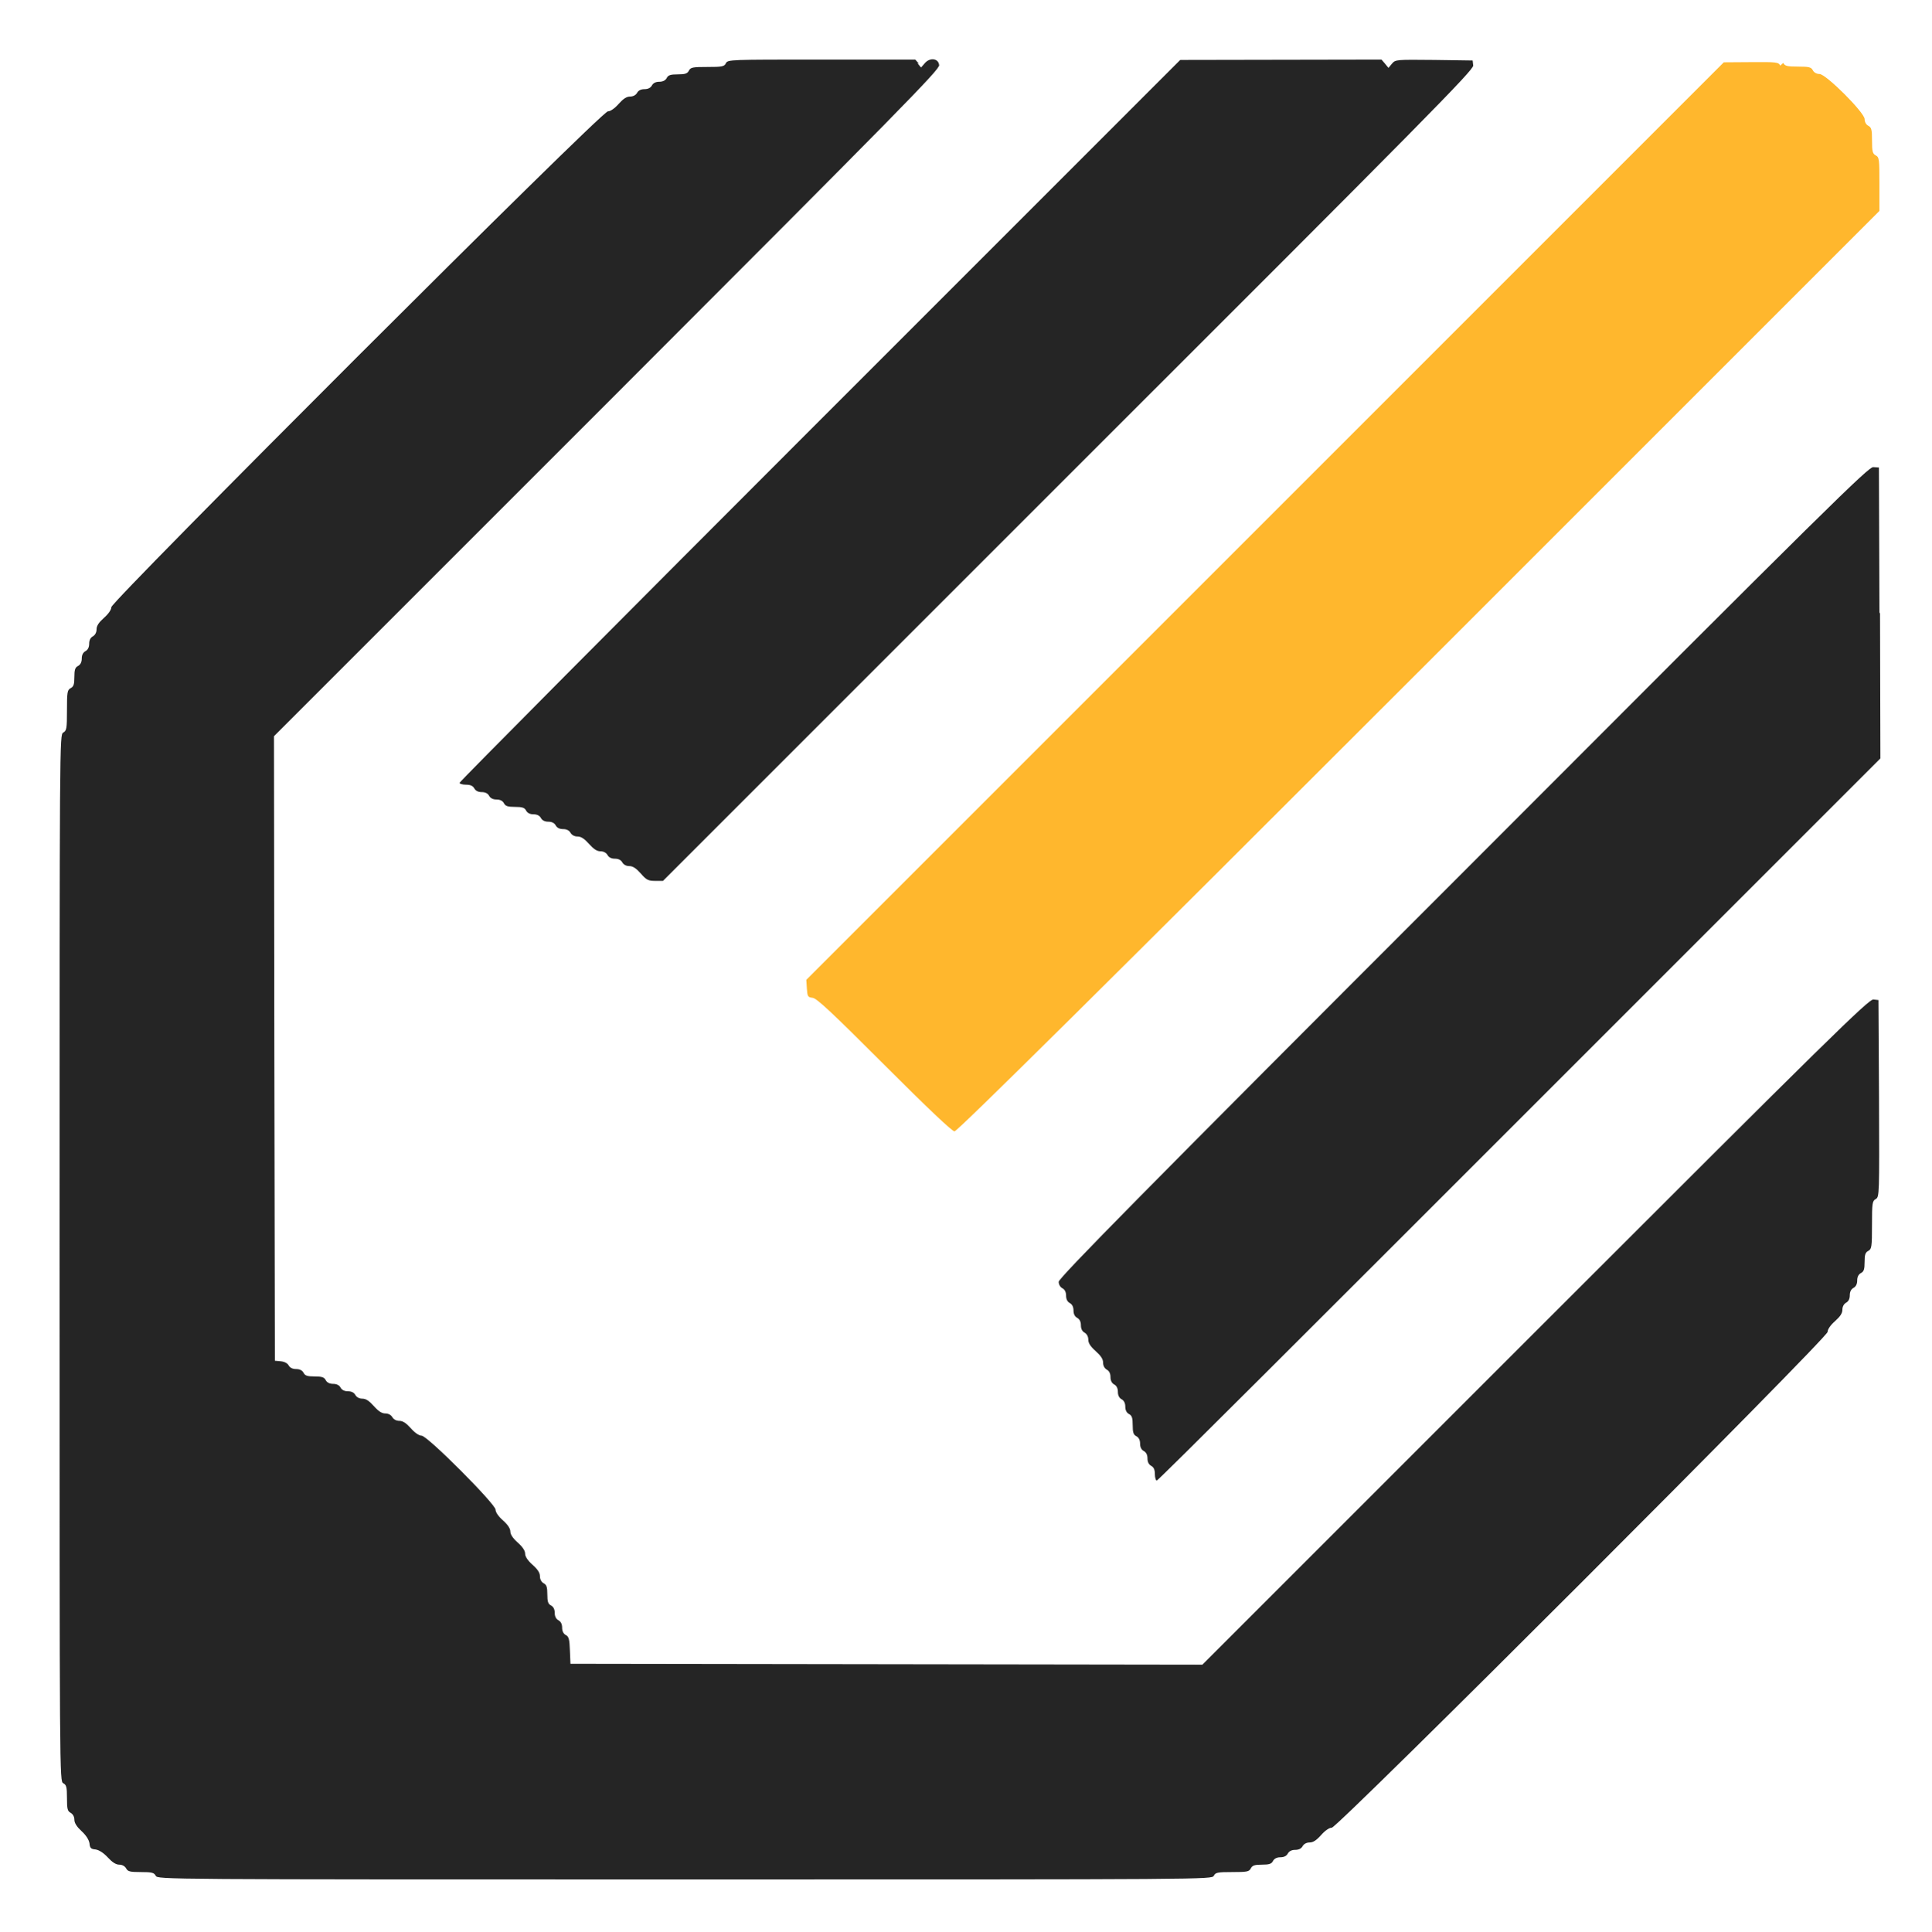
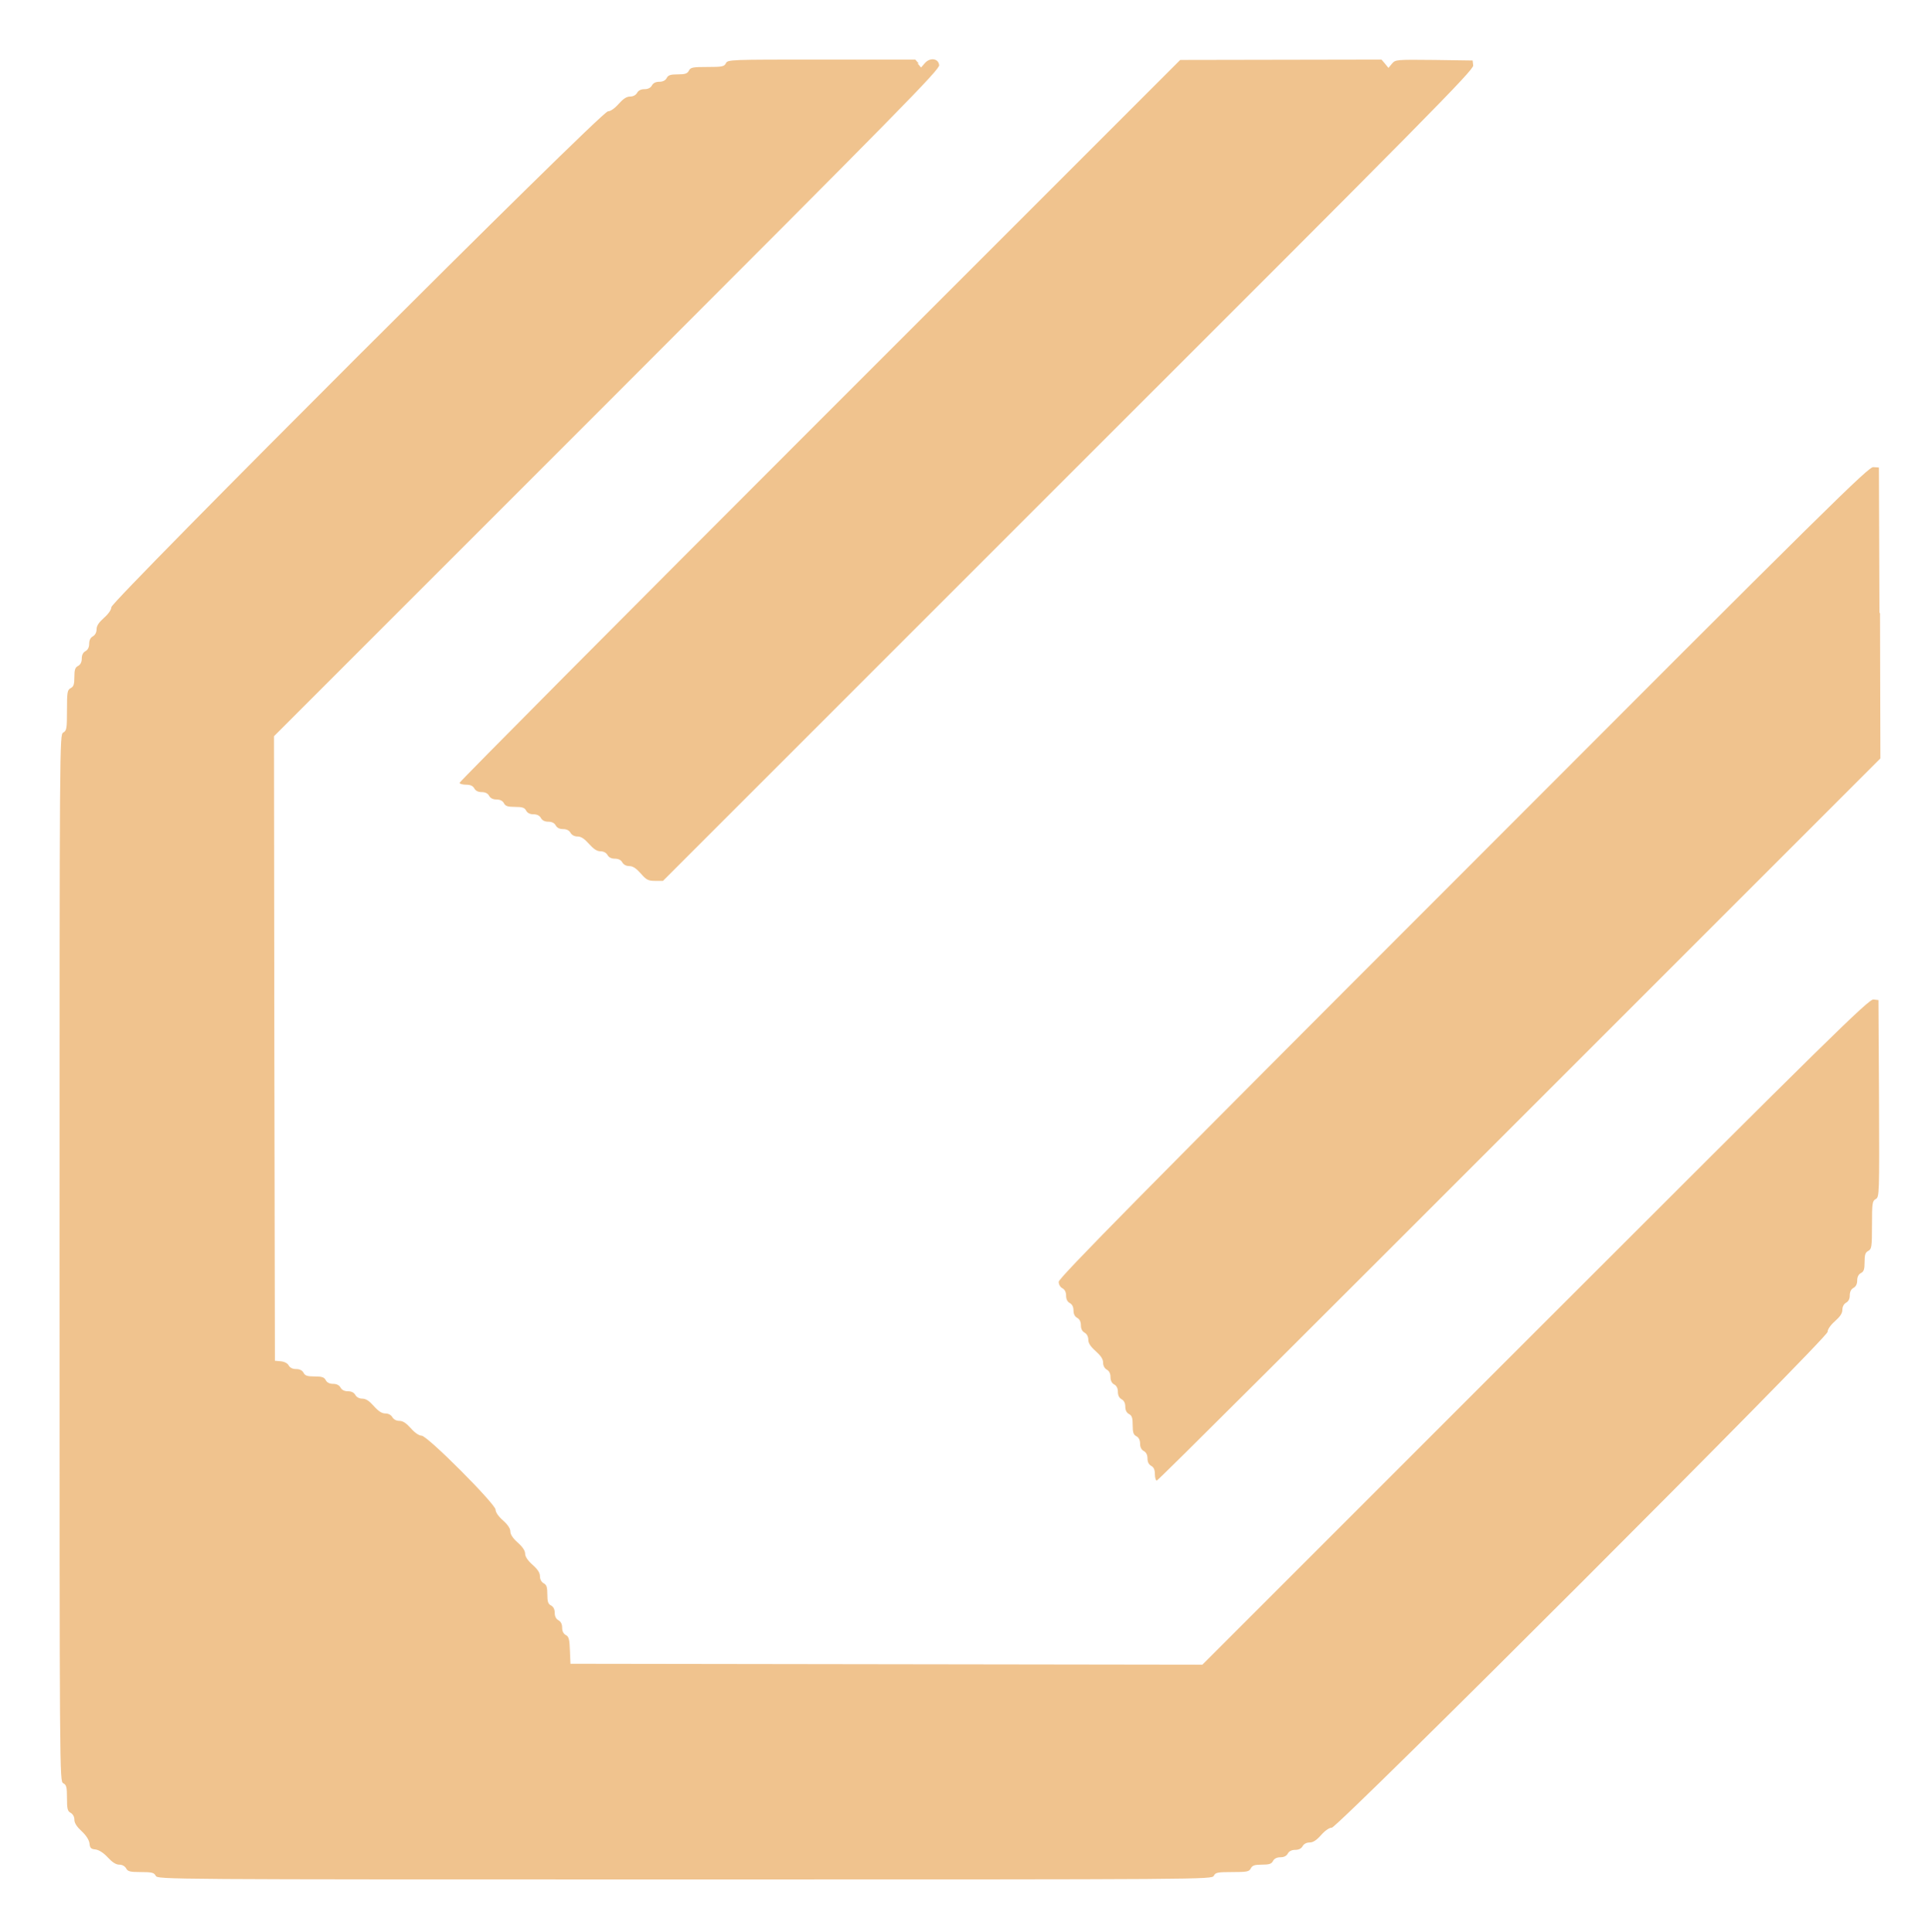
<svg xmlns="http://www.w3.org/2000/svg" viewBox="0 0 261 261">
-   <path d="m124 8.55 0.475 0.575 0.5-0.575c0.7-0.825 1.85-0.675 1.95 0.25 0.075 0.6-5.02 5.78-44.9 45.7l-45 45 0.05 42.2 0.075 42.2 0.8 0.075c0.5 0.05 0.925 0.275 1.07 0.575 0.175 0.3 0.525 0.475 1 0.475 0.475 0 0.825 0.175 1 0.5 0.2 0.4 0.525 0.5 1.5 0.5 0.975 0 1.3 0.1 1.5 0.5 0.175 0.325 0.525 0.5 1 0.5 0.475 0 0.825 0.175 1 0.5 0.175 0.325 0.525 0.5 1 0.5 0.475 0 0.825 0.175 1 0.5 0.175 0.3 0.525 0.5 0.95 0.5 0.475 0 0.925 0.3 1.55 1s1.08 1 1.55 1c0.425 0 0.775 0.2 0.95 0.5 0.175 0.3 0.525 0.5 0.95 0.5 0.475 0 0.925 0.3 1.55 1 0.525 0.6 1.1 1 1.45 1 0.8 0 10 9.25 10 10 0 0.35 0.4 0.925 1 1.45 0.65 0.575 1 1.1 1 1.5s0.35 0.925 1 1.5c0.65 0.575 1 1.1 1 1.5s0.35 0.925 1 1.5c0.7 0.625 1 1.08 1 1.55 0 0.425 0.2 0.775 0.5 0.95 0.4 0.2 0.5 0.525 0.5 1.5s0.1 1.3 0.5 1.5c0.325 0.175 0.5 0.525 0.5 1s0.175 0.825 0.5 1 0.5 0.525 0.5 1 0.175 0.825 0.5 1c0.4 0.2 0.5 0.575 0.55 2.08l0.075 1.8 85.4 0.125 45-45c39.9-39.9 45.1-45 45.7-44.9l0.675 0.075 0.075 13.3c0.05 13.1 0.05 13.3-0.45 13.6-0.45 0.25-0.5 0.525-0.5 3.5 0 2.98-0.05 3.25-0.5 3.5-0.4 0.2-0.5 0.525-0.5 1.5 0 0.975-0.1 1.3-0.5 1.5-0.325 0.175-0.5 0.525-0.5 1 0 0.475-0.175 0.825-0.5 1-0.325 0.175-0.5 0.525-0.5 1 0 0.475-0.175 0.825-0.5 1-0.3 0.175-0.5 0.525-0.5 0.95 0 0.475-0.3 0.925-1 1.55-0.6 0.525-1 1.1-1 1.45 0 0.8-66.2 67-67 67-0.35 0-0.925 0.4-1.45 1-0.625 0.7-1.08 1-1.55 1-0.425 0-0.775 0.2-0.95 0.5-0.175 0.325-0.525 0.5-1 0.5-0.475 0-0.825 0.175-1 0.5-0.175 0.325-0.525 0.5-1 0.5-0.475 0-0.825 0.175-1 0.5-0.2 0.4-0.525 0.5-1.5 0.5-0.975 0-1.3 0.1-1.5 0.5-0.225 0.45-0.525 0.5-2.5 0.5-1.98 0-2.27 0.05-2.5 0.5-0.275 0.5-0.525 0.5-71.5 0.5-71 0-71.2 0-71.5-0.5-0.225-0.425-0.525-0.5-2-0.5-1.47 0-1.78-0.075-2-0.5-0.175-0.3-0.525-0.5-0.925-0.5-0.45 0-0.95-0.325-1.55-0.975-0.575-0.625-1.17-1-1.65-1.08-0.625-0.05-0.775-0.2-0.825-0.825-0.075-0.475-0.45-1.08-1.07-1.65-0.65-0.6-0.975-1.1-0.975-1.55 0-0.4-0.2-0.75-0.5-0.925-0.425-0.225-0.5-0.525-0.5-2s-0.075-1.78-0.5-2c-0.5-0.275-0.5-0.525-0.5-71 0-70.5 0-70.7 0.5-71 0.45-0.25 0.5-0.525 0.5-3 0-2.48 0.05-2.75 0.5-3 0.4-0.2 0.5-0.525 0.5-1.5 0-0.975 0.1-1.3 0.5-1.5 0.325-0.175 0.5-0.525 0.5-1 0-0.475 0.175-0.825 0.5-1 0.325-0.175 0.5-0.525 0.5-1 0-0.475 0.175-0.825 0.5-1 0.3-0.175 0.5-0.525 0.5-0.95 0-0.475 0.3-0.925 1-1.55 0.6-0.525 1-1.1 1-1.45 0-0.8 66.2-67 67.1-67 0.35 0 0.925-0.4 1.45-1 0.625-0.7 1.08-1 1.55-1 0.425 0 0.775-0.2 0.95-0.5 0.175-0.325 0.525-0.5 1-0.5 0.475 0 0.825-0.175 1-0.5 0.175-0.325 0.525-0.5 1-0.5 0.475 0 0.825-0.175 1-0.5 0.2-0.4 0.525-0.5 1.5-0.5 0.975 0 1.3-0.1 1.5-0.5 0.225-0.45 0.525-0.5 2.5-0.5 1.98 0 2.28-0.05 2.5-0.5 0.25-0.5 0.525-0.5 12.9-0.5h12.7l0.475 0.55m63 0 0.475 0.575 0.475-0.575c0.475-0.55 0.55-0.55 5.7-0.5l5.2 0.075 0.075 0.675c0.075 0.6-6.12 6.88-54.7 55.4l-54.8 54.8h-1.05c-0.925 0-1.2-0.125-1.95-1-0.625-0.7-1.07-1-1.55-1-0.425 0-0.775-0.2-0.95-0.5-0.175-0.325-0.525-0.5-1-0.5-0.475 0-0.825-0.175-1-0.5-0.175-0.3-0.525-0.5-0.95-0.5-0.475 0-0.925-0.3-1.55-1-0.625-0.7-1.07-1-1.55-1-0.425 0-0.775-0.2-0.95-0.5-0.175-0.325-0.525-0.5-1-0.5-0.475 0-0.825-0.175-1-0.5-0.175-0.325-0.525-0.5-1-0.5-0.475 0-0.825-0.175-1-0.5-0.175-0.325-0.525-0.5-1-0.5-0.475 0-0.825-0.175-1-0.5-0.2-0.4-0.525-0.5-1.5-0.5-0.975 0-1.3-0.1-1.5-0.5-0.175-0.325-0.525-0.5-1-0.5-0.475 0-0.825-0.175-1-0.5-0.175-0.325-0.525-0.5-1-0.5-0.475 0-0.825-0.175-1-0.5-0.2-0.35-0.525-0.5-1.12-0.5-0.475 0-0.875-0.125-0.875-0.25 0-0.15 21.9-22.2 48.7-49l48.7-48.7 27.2-0.05 0.475 0.55m66.9 74.2 0.05 19.7-48.8 48.8c-26.8 26.8-48.8 48.8-49 48.8-0.125 0-0.25-0.4-0.25-0.875 0-0.6-0.15-0.925-0.5-1.12-0.325-0.175-0.5-0.525-0.5-1 0-0.475-0.175-0.825-0.5-1-0.325-0.175-0.5-0.525-0.5-1 0-0.475-0.175-0.825-0.5-1-0.4-0.2-0.5-0.525-0.5-1.5 0-0.975-0.1-1.3-0.5-1.5-0.325-0.175-0.5-0.525-0.5-1 0-0.475-0.175-0.825-0.5-1-0.325-0.175-0.5-0.525-0.5-1 0-0.475-0.175-0.825-0.5-1-0.325-0.175-0.5-0.525-0.5-1 0-0.475-0.175-0.825-0.5-1-0.3-0.175-0.5-0.525-0.5-0.95 0-0.475-0.3-0.925-1-1.55-0.7-0.625-1-1.08-1-1.55 0-0.425-0.2-0.775-0.5-0.95-0.325-0.175-0.5-0.525-0.5-1 0-0.475-0.175-0.825-0.5-1-0.325-0.175-0.5-0.525-0.5-1 0-0.475-0.175-0.825-0.5-1-0.325-0.175-0.5-0.525-0.5-1 0-0.475-0.175-0.825-0.5-1-0.3-0.15-0.5-0.525-0.5-0.875 0-0.5 11.5-12.2 54.7-55.4 49.9-50 54.8-54.8 55.4-54.7l0.75 0.05 0.075 19.7" fill="#252525" fill-rule="evenodd" />
-   <path d="m241 8.5c0.225 0.425 0.525 0.5 2 0.5 1.48 0 1.78 0.075 2 0.5 0.15 0.3 0.525 0.5 0.9 0.5 0.875 0 6.1 5.22 6.1 6.1 0 0.375 0.2 0.75 0.5 0.9 0.425 0.225 0.5 0.525 0.5 2 0 1.47 0.075 1.77 0.5 2 0.475 0.25 0.5 0.525 0.5 3.88v3.62l-62.2 62.2c-41.8 41.8-62.4 62.2-62.8 62.2-0.325 0-3.6-3.1-9.48-8.98-7.02-7.02-9.12-9-9.7-9.07-0.65-0.075-0.7-0.175-0.775-1.25l-0.075-1.18 124-124 3.68-0.025c3.45-0.025 3.7 0 3.95 0.475" fill="#ffb72d" fill-rule="evenodd" />
+   <path d="m124 8.55 0.475 0.575 0.5-0.575c0.7-0.825 1.85-0.675 1.95 0.25 0.075 0.6-5.02 5.78-44.9 45.7l-45 45 0.05 42.2 0.075 42.2 0.8 0.075c0.5 0.05 0.925 0.275 1.07 0.575 0.175 0.3 0.525 0.475 1 0.475 0.475 0 0.825 0.175 1 0.5 0.2 0.4 0.525 0.5 1.5 0.5 0.975 0 1.3 0.1 1.5 0.5 0.175 0.325 0.525 0.5 1 0.5 0.475 0 0.825 0.175 1 0.5 0.175 0.325 0.525 0.5 1 0.5 0.475 0 0.825 0.175 1 0.5 0.175 0.3 0.525 0.5 0.95 0.5 0.475 0 0.925 0.3 1.55 1s1.08 1 1.55 1c0.425 0 0.775 0.2 0.95 0.5 0.175 0.3 0.525 0.5 0.95 0.5 0.475 0 0.925 0.3 1.55 1 0.525 0.6 1.1 1 1.45 1 0.8 0 10 9.25 10 10 0 0.35 0.4 0.925 1 1.45 0.65 0.575 1 1.1 1 1.5s0.35 0.925 1 1.5c0.65 0.575 1 1.1 1 1.5s0.35 0.925 1 1.5c0.7 0.625 1 1.08 1 1.55 0 0.425 0.2 0.775 0.5 0.95 0.4 0.2 0.5 0.525 0.5 1.5s0.1 1.3 0.5 1.5c0.325 0.175 0.5 0.525 0.5 1s0.175 0.825 0.5 1 0.5 0.525 0.5 1 0.175 0.825 0.5 1c0.4 0.2 0.5 0.575 0.55 2.08l0.075 1.8 85.4 0.125 45-45c39.9-39.9 45.1-45 45.7-44.9l0.675 0.075 0.075 13.3c0.05 13.1 0.05 13.3-0.45 13.6-0.45 0.25-0.5 0.525-0.5 3.5 0 2.98-0.05 3.25-0.5 3.5-0.4 0.2-0.5 0.525-0.5 1.5 0 0.975-0.1 1.3-0.5 1.5-0.325 0.175-0.5 0.525-0.5 1 0 0.475-0.175 0.825-0.5 1-0.325 0.175-0.5 0.525-0.5 1 0 0.475-0.175 0.825-0.5 1-0.3 0.175-0.5 0.525-0.5 0.95 0 0.475-0.3 0.925-1 1.55-0.6 0.525-1 1.1-1 1.45 0 0.8-66.2 67-67 67-0.35 0-0.925 0.4-1.45 1-0.625 0.7-1.08 1-1.55 1-0.425 0-0.775 0.2-0.95 0.5-0.175 0.325-0.525 0.5-1 0.5-0.475 0-0.825 0.175-1 0.5-0.175 0.325-0.525 0.5-1 0.5-0.475 0-0.825 0.175-1 0.5-0.2 0.4-0.525 0.5-1.5 0.5-0.975 0-1.3 0.1-1.5 0.5-0.225 0.45-0.525 0.5-2.5 0.5-1.98 0-2.27 0.05-2.5 0.5-0.275 0.5-0.525 0.5-71.5 0.5-71 0-71.2 0-71.5-0.5-0.225-0.425-0.525-0.5-2-0.5-1.47 0-1.78-0.075-2-0.5-0.175-0.3-0.525-0.5-0.925-0.5-0.45 0-0.95-0.325-1.55-0.975-0.575-0.625-1.17-1-1.65-1.08-0.625-0.05-0.775-0.2-0.825-0.825-0.075-0.475-0.45-1.08-1.07-1.65-0.65-0.6-0.975-1.1-0.975-1.55 0-0.4-0.2-0.75-0.5-0.925-0.425-0.225-0.5-0.525-0.5-2s-0.075-1.78-0.5-2c-0.5-0.275-0.5-0.525-0.5-71 0-70.5 0-70.7 0.5-71 0.45-0.25 0.5-0.525 0.5-3 0-2.48 0.05-2.75 0.5-3 0.4-0.2 0.5-0.525 0.5-1.5 0-0.975 0.1-1.3 0.5-1.5 0.325-0.175 0.5-0.525 0.5-1 0-0.475 0.175-0.825 0.5-1 0.325-0.175 0.5-0.525 0.5-1 0-0.475 0.175-0.825 0.5-1 0.3-0.175 0.5-0.525 0.5-0.95 0-0.475 0.3-0.925 1-1.55 0.6-0.525 1-1.1 1-1.45 0-0.8 66.2-67 67.1-67 0.35 0 0.925-0.4 1.45-1 0.625-0.7 1.08-1 1.55-1 0.425 0 0.775-0.2 0.95-0.5 0.175-0.325 0.525-0.5 1-0.5 0.475 0 0.825-0.175 1-0.5 0.175-0.325 0.525-0.5 1-0.5 0.475 0 0.825-0.175 1-0.5 0.2-0.4 0.525-0.5 1.5-0.5 0.975 0 1.3-0.1 1.5-0.5 0.225-0.45 0.525-0.5 2.5-0.5 1.98 0 2.28-0.05 2.5-0.5 0.25-0.5 0.525-0.5 12.9-0.5h12.7l0.475 0.55m63 0 0.475 0.575 0.475-0.575c0.475-0.55 0.55-0.55 5.7-0.5l5.2 0.075 0.075 0.675c0.075 0.6-6.12 6.88-54.7 55.4l-54.8 54.8h-1.05c-0.925 0-1.2-0.125-1.95-1-0.625-0.7-1.07-1-1.55-1-0.425 0-0.775-0.2-0.95-0.5-0.175-0.325-0.525-0.5-1-0.5-0.475 0-0.825-0.175-1-0.5-0.175-0.3-0.525-0.5-0.95-0.5-0.475 0-0.925-0.3-1.55-1-0.625-0.7-1.07-1-1.55-1-0.425 0-0.775-0.2-0.95-0.5-0.175-0.325-0.525-0.5-1-0.5-0.475 0-0.825-0.175-1-0.5-0.175-0.325-0.525-0.5-1-0.5-0.475 0-0.825-0.175-1-0.5-0.175-0.325-0.525-0.5-1-0.5-0.475 0-0.825-0.175-1-0.5-0.2-0.4-0.525-0.5-1.5-0.5-0.975 0-1.3-0.1-1.5-0.5-0.175-0.325-0.525-0.5-1-0.5-0.475 0-0.825-0.175-1-0.5-0.175-0.325-0.525-0.5-1-0.5-0.475 0-0.825-0.175-1-0.5-0.2-0.35-0.525-0.5-1.12-0.5-0.475 0-0.875-0.125-0.875-0.25 0-0.15 21.9-22.2 48.7-49l48.7-48.7 27.2-0.05 0.475 0.55m66.9 74.2 0.05 19.7-48.8 48.8c-26.8 26.8-48.8 48.8-49 48.8-0.125 0-0.25-0.4-0.25-0.875 0-0.6-0.15-0.925-0.5-1.12-0.325-0.175-0.5-0.525-0.5-1 0-0.475-0.175-0.825-0.5-1-0.325-0.175-0.5-0.525-0.5-1 0-0.475-0.175-0.825-0.5-1-0.4-0.2-0.5-0.525-0.5-1.5 0-0.975-0.1-1.3-0.5-1.5-0.325-0.175-0.5-0.525-0.5-1 0-0.475-0.175-0.825-0.5-1-0.325-0.175-0.5-0.525-0.5-1 0-0.475-0.175-0.825-0.5-1-0.325-0.175-0.5-0.525-0.5-1 0-0.475-0.175-0.825-0.5-1-0.3-0.175-0.5-0.525-0.5-0.95 0-0.475-0.3-0.925-1-1.55-0.7-0.625-1-1.08-1-1.55 0-0.425-0.2-0.775-0.5-0.95-0.325-0.175-0.5-0.525-0.5-1 0-0.475-0.175-0.825-0.5-1-0.325-0.175-0.5-0.525-0.5-1 0-0.475-0.175-0.825-0.5-1-0.325-0.175-0.5-0.525-0.5-1 0-0.475-0.175-0.825-0.5-1-0.3-0.15-0.5-0.525-0.5-0.875 0-0.5 11.5-12.2 54.7-55.4 49.9-50 54.8-54.8 55.4-54.7l0.75 0.05 0.075 19.7" fill="#f0c38e" fill-rule="evenodd" />
+   <path d="m241 8.5c0.225 0.425 0.525 0.5 2 0.5 1.48 0 1.78 0.075 2 0.5 0.15 0.3 0.525 0.5 0.9 0.5 0.875 0 6.1 5.22 6.1 6.1 0 0.375 0.2 0.75 0.5 0.9 0.425 0.225 0.5 0.525 0.5 2 0 1.47 0.075 1.77 0.5 2 0.475 0.25 0.5 0.525 0.5 3.88v3.62l-62.2 62.2c-41.8 41.8-62.4 62.2-62.8 62.2-0.325 0-3.6-3.1-9.48-8.98-7.02-7.02-9.12-9-9.7-9.07-0.65-0.075-0.7-0.175-0.775-1.25l-0.075-1.18 124-124 3.68-0.025c3.45-0.025 3.7 0 3.95 0.475" fill="transparent" fill-rule="evenodd" />
</svg>
